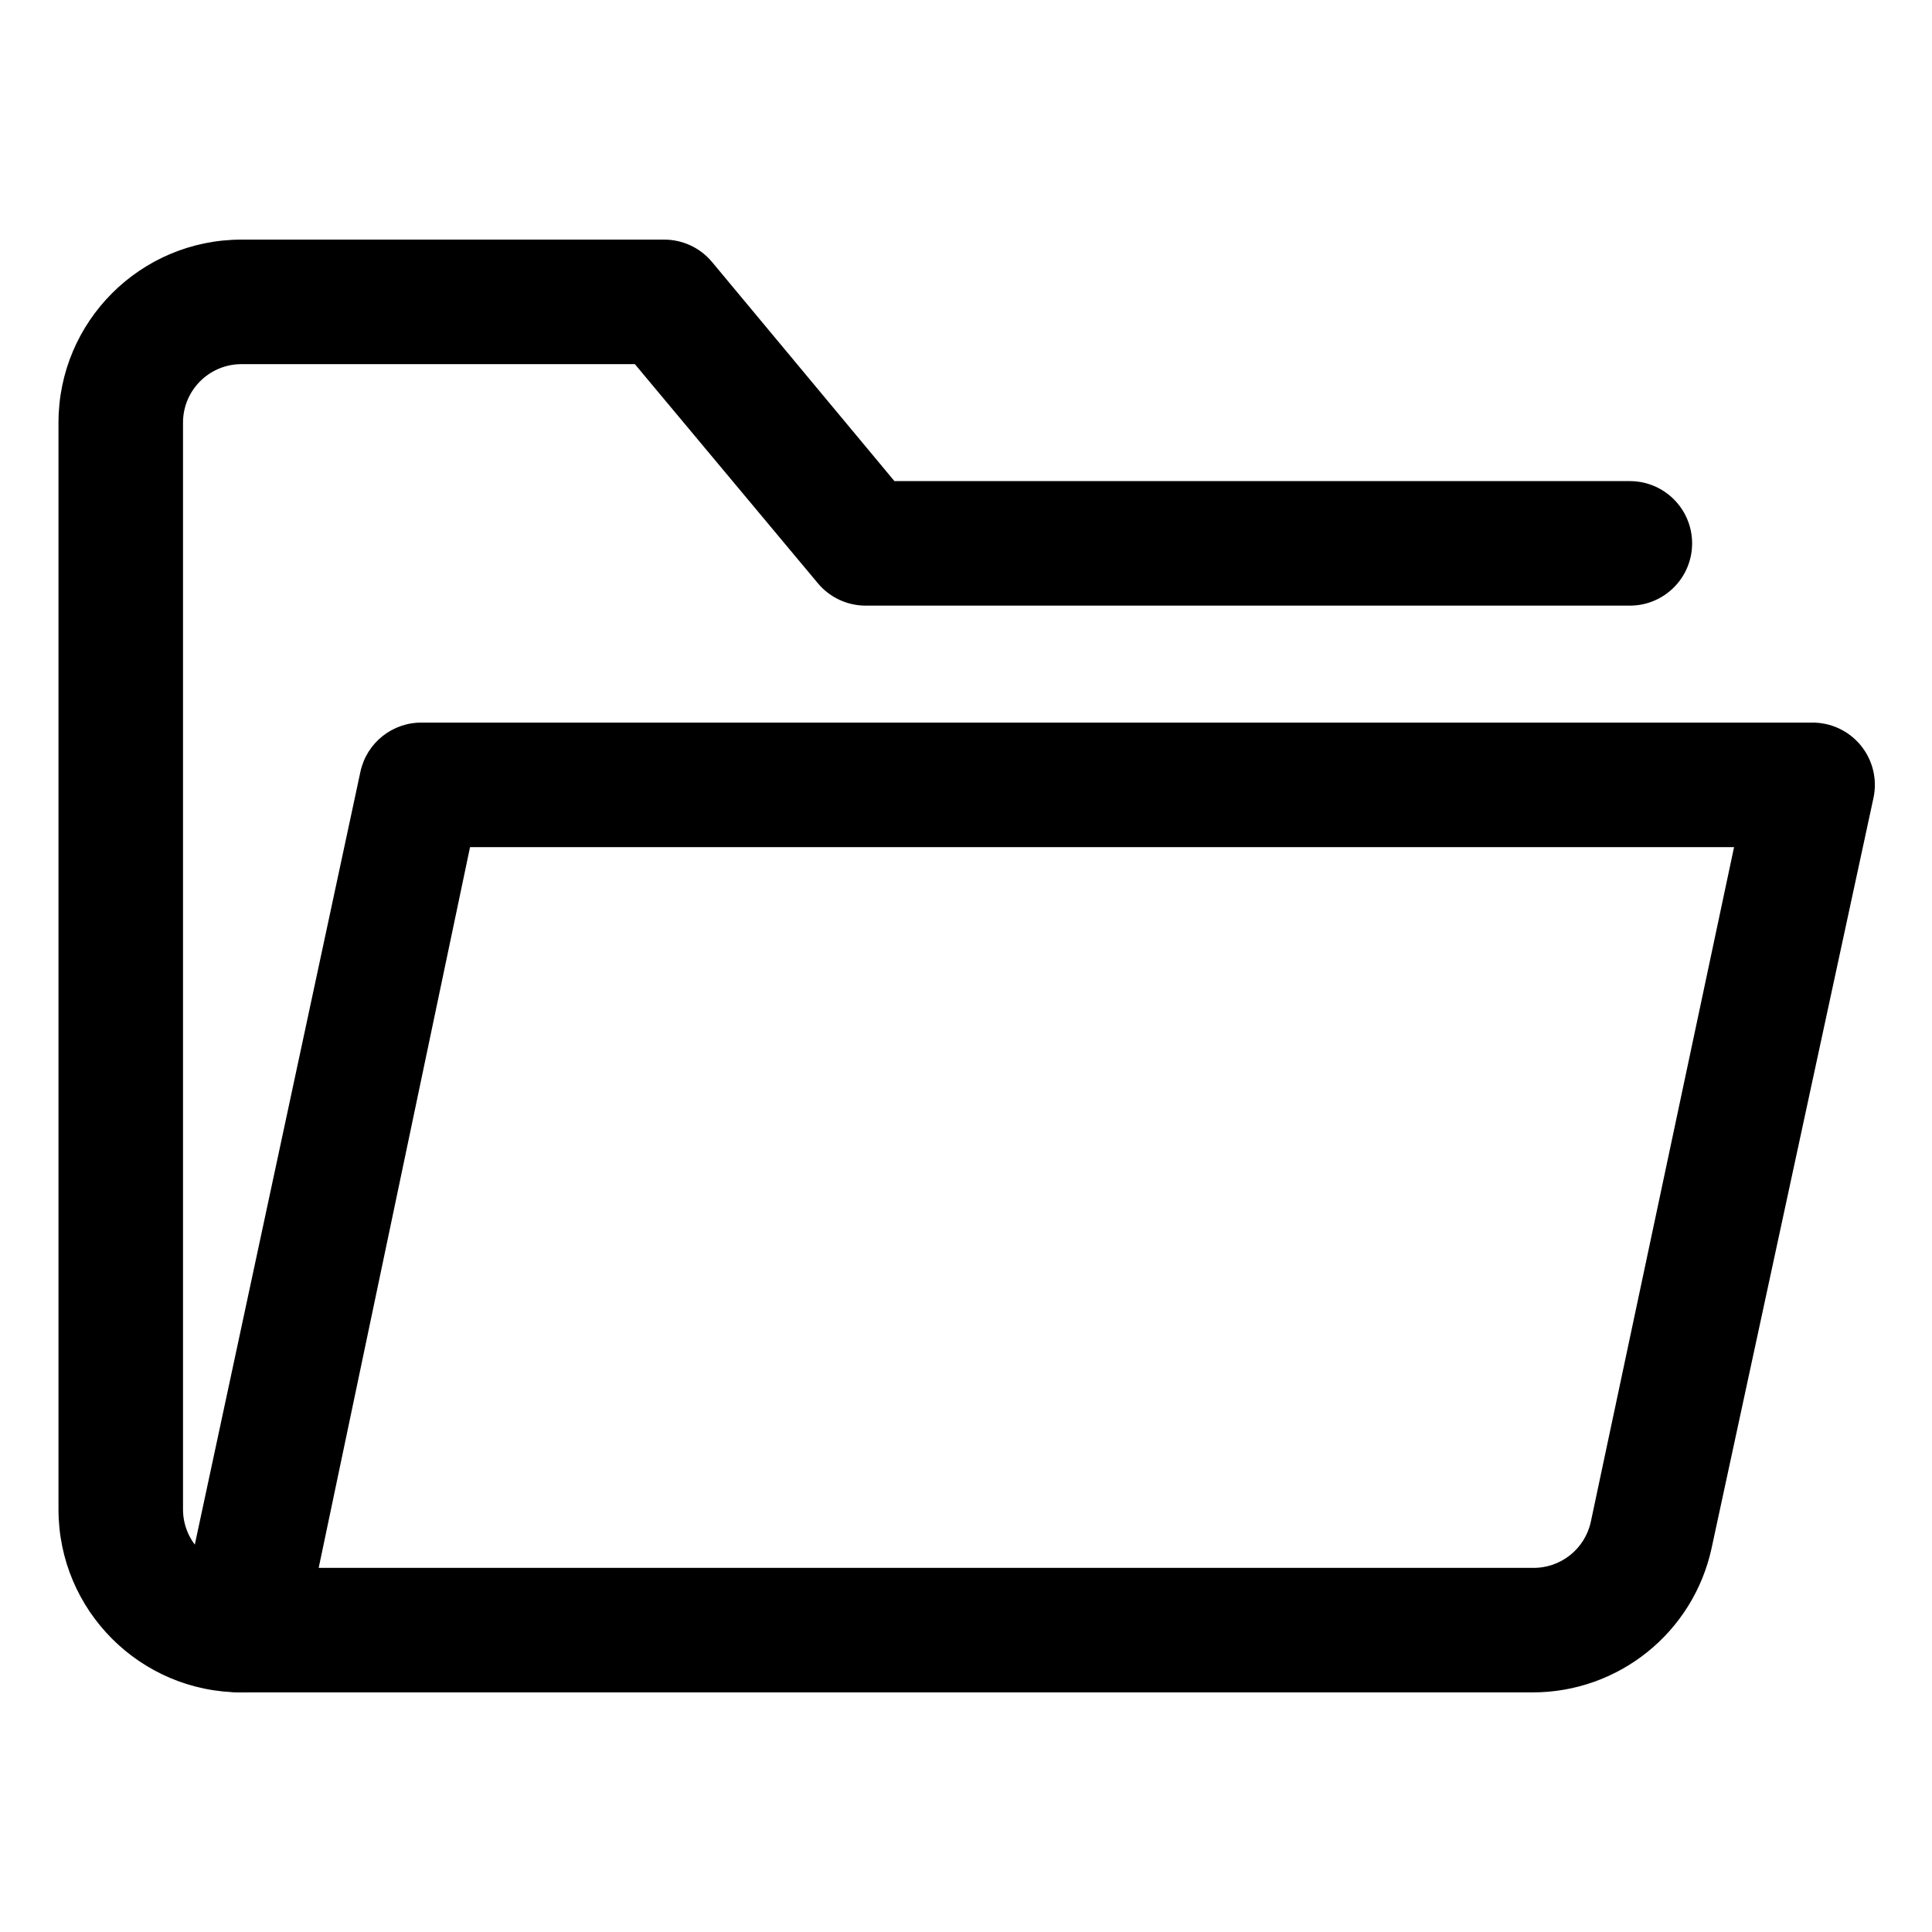
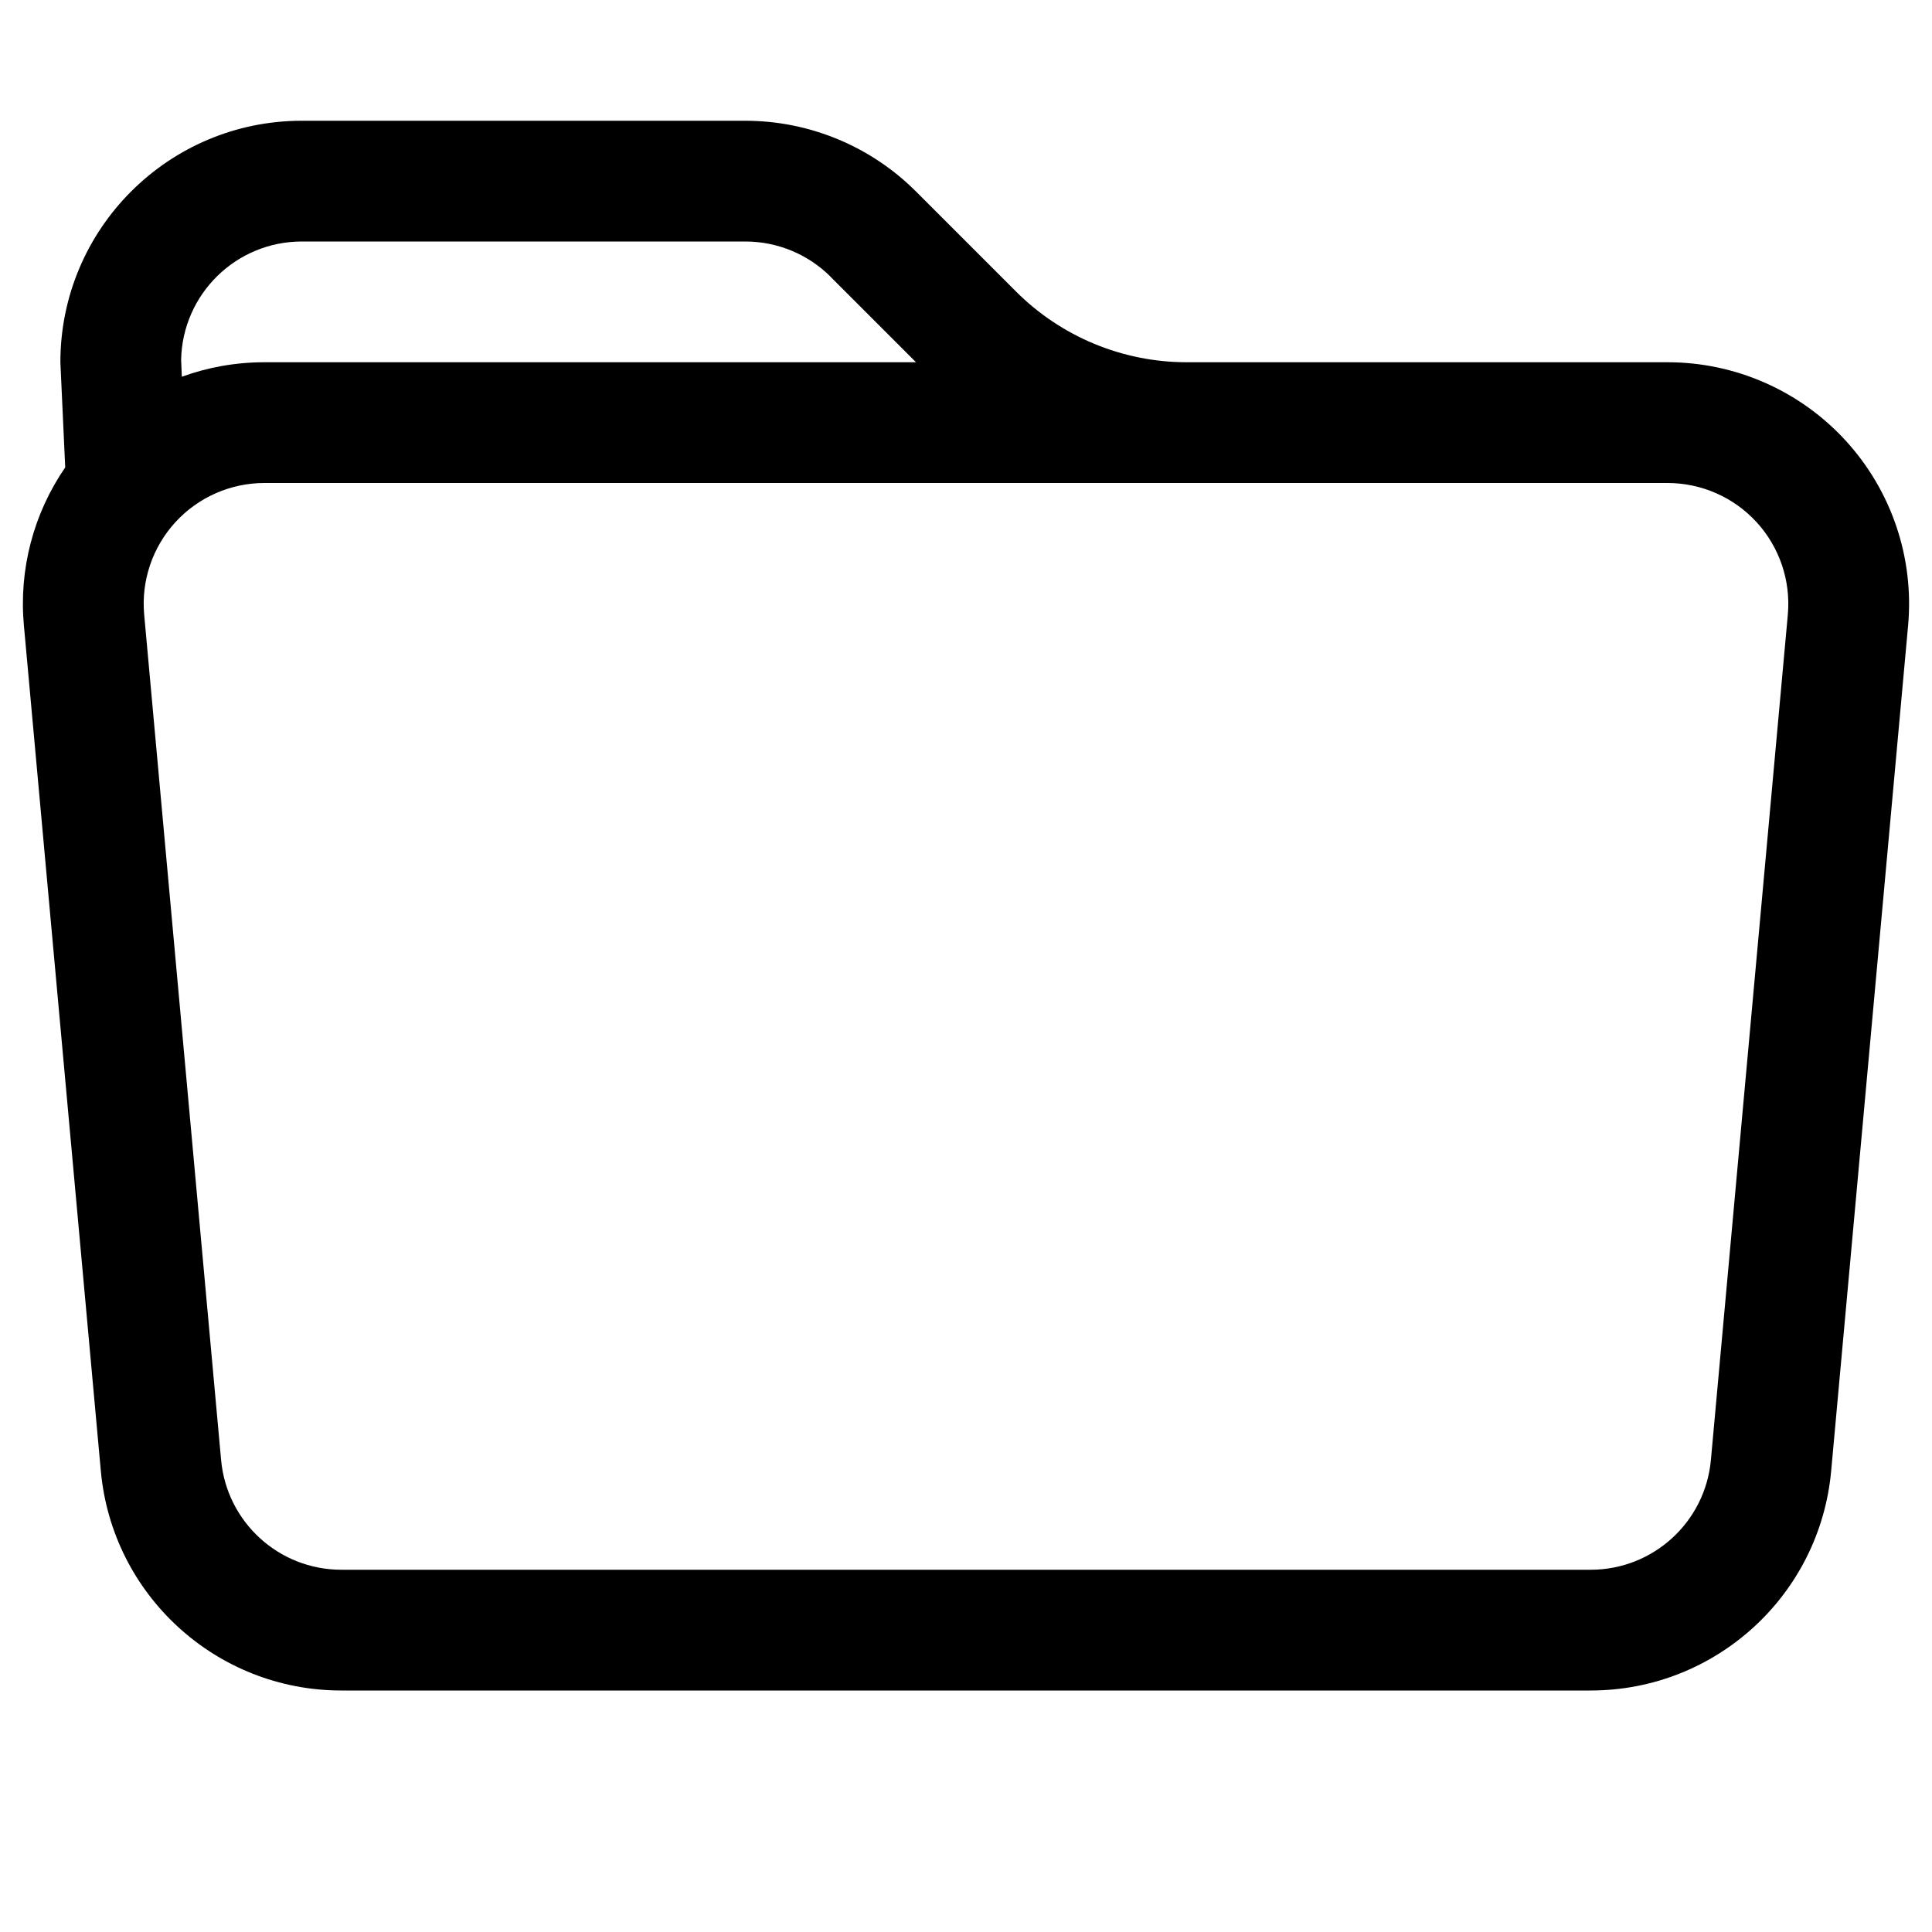
- <svg xmlns="http://www.w3.org/2000/svg" viewBox="0 0 512 512" fill-rule="evenodd" clip-rule="evenodd" stroke-linejoin="round" stroke-miterlimit="2">
-   <path fill="currentColor" d="M64 448c-26.51 0-48-21.49-48-48V112c0-26.51 21.49-48 48-48h112a15.998 15.998 0 0112.32 5.76L236.8 128H432c8.809.039 15.929 7.191 15.929 16 0 8.809-7.12 15.961-15.929 16H229.28a16.001 16.001 0 01-12.16-5.76L168.48 96H64c-8.837 0-16 7.163-16 16v288c0 8.837 7.163 16 16 16 8.809.039 15.929 7.191 15.929 16 0 8.809-7.12 15.961-15.929 16z" fill-rule="nonzero" stroke="currentColor" />
-   <path fill="currentColor" d="M406.08 448H64a16 16 0 01-16-19.36l48-224A16 16 0 01112 192h368a16 16 0 0116 19.36l-42.88 198.72c-4.76 22.161-24.373 37.972-47.04 37.92zM83.84 416h322.24a16 16 0 0016-12.64L460.16 224h-336L83.84 416z" fill-rule="nonzero" stroke="currentColor" />
+ <svg xmlns="http://www.w3.org/2000/svg" width="16" height="16" fill="currentColor" class="bi bi-folder" viewBox="0 0 16 16">
+   <path d="M.54 3.87.5 3a2 2 0 0 1 2-2h3.672a2 2 0 0 1 1.414.586l.828.828A2 2 0 0 0 9.828 3h3.982a2 2 0 0 1 1.992 2.181l-.637 7A2 2 0 0 1 13.174 14H2.826a2 2 0 0 1-1.991-1.819l-.637-7a1.99 1.99 0 0 1 .342-1.31zM2.19 4a1 1 0 0 0-.996 1.09l.637 7a1 1 0 0 0 .995.91h10.348a1 1 0 0 0 .995-.91l.637-7A1 1 0 0 0 13.81 4H2.19zm4.69-1.707A1 1 0 0 0 6.172 2H2.5a1 1 0 0 0-1 .981l.006.139C1.72 3.042 1.95 3 2.19 3h5.396l-.707-.707z" />
</svg>
